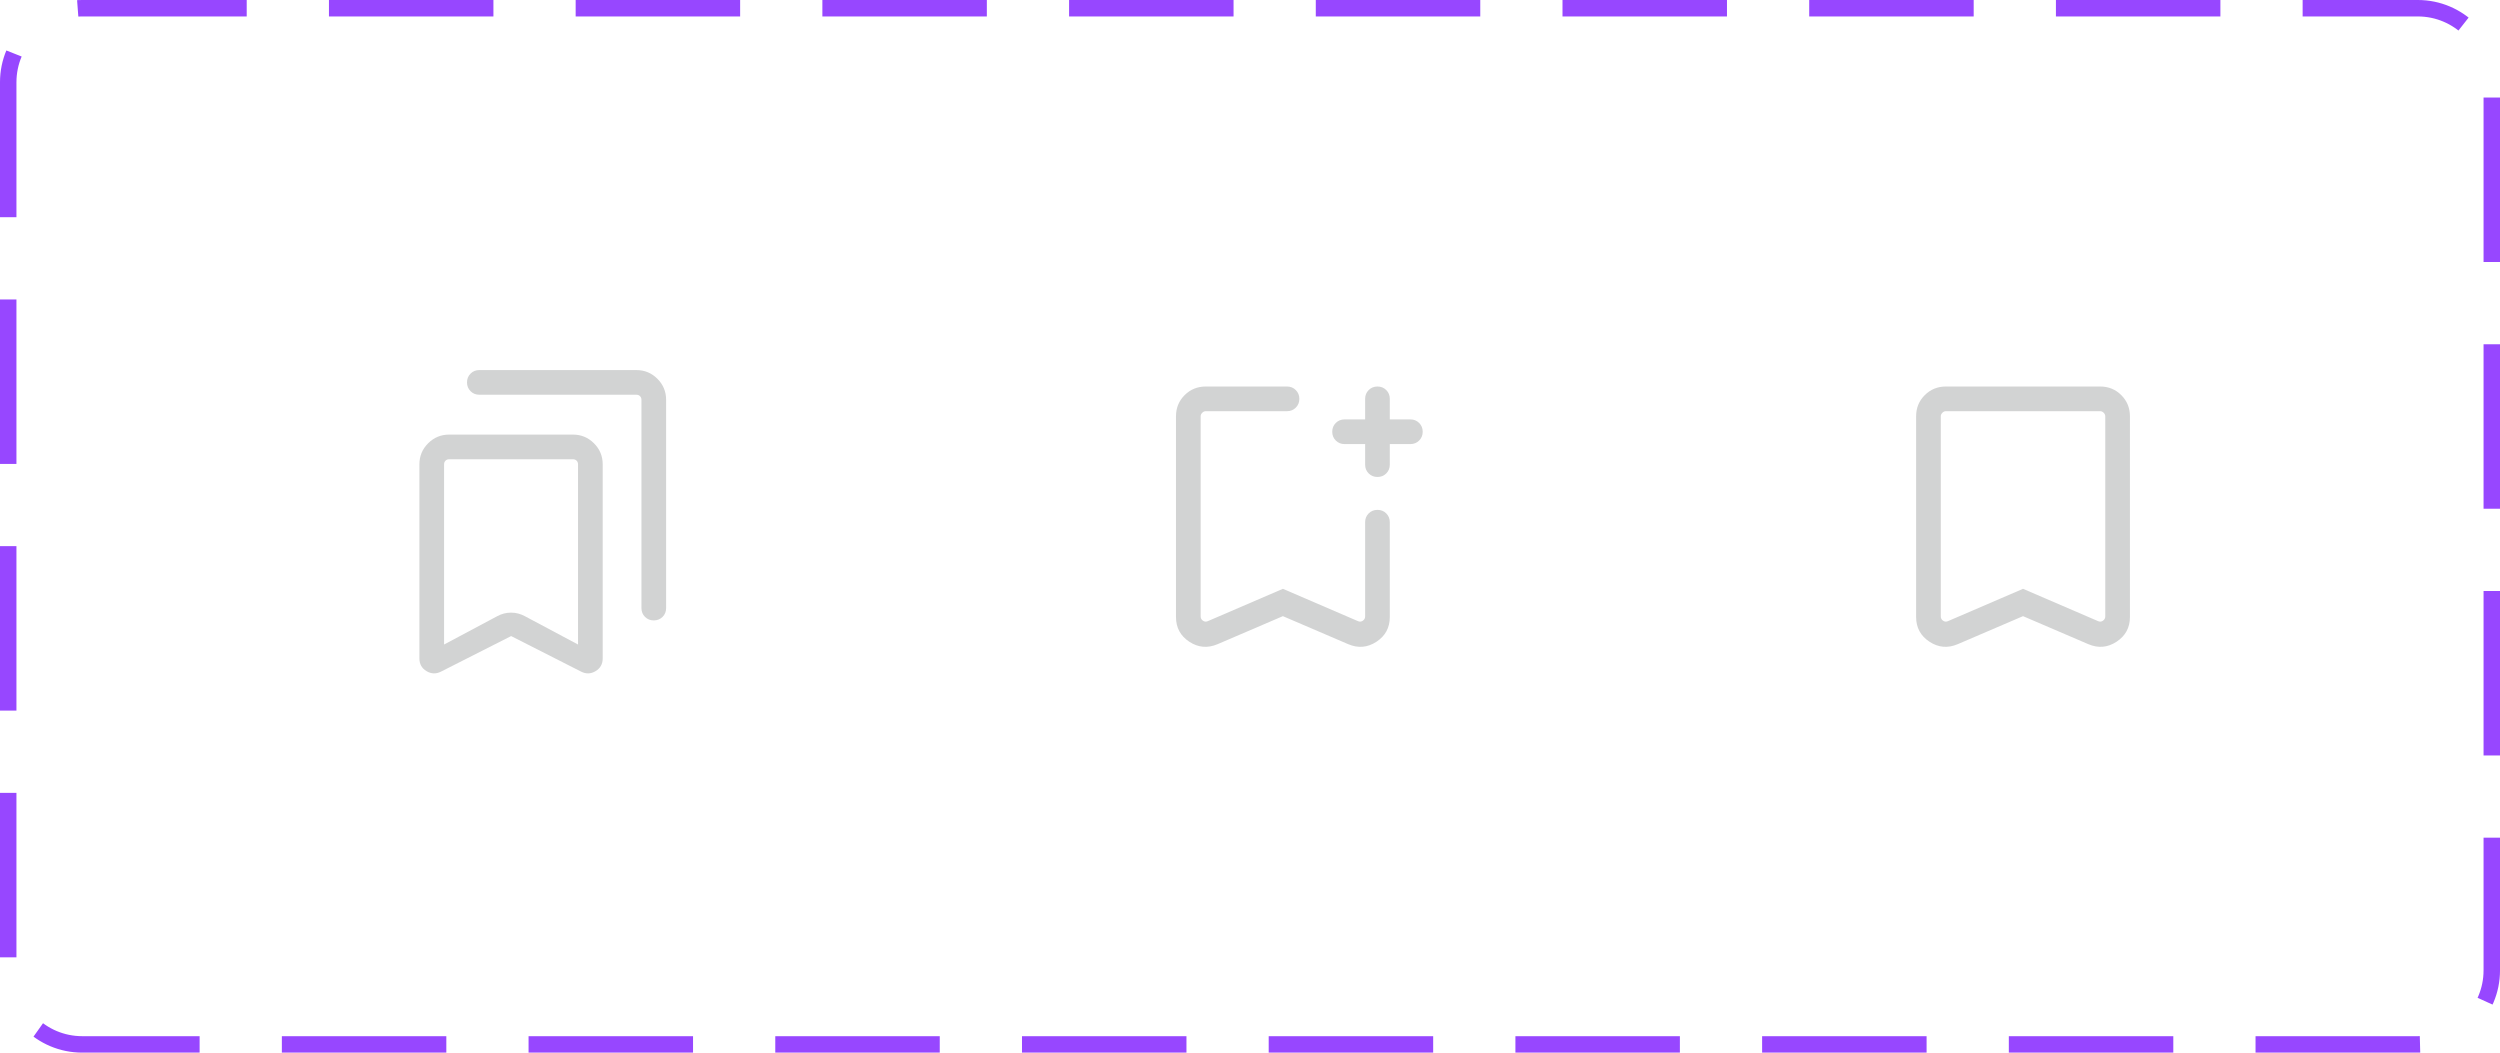
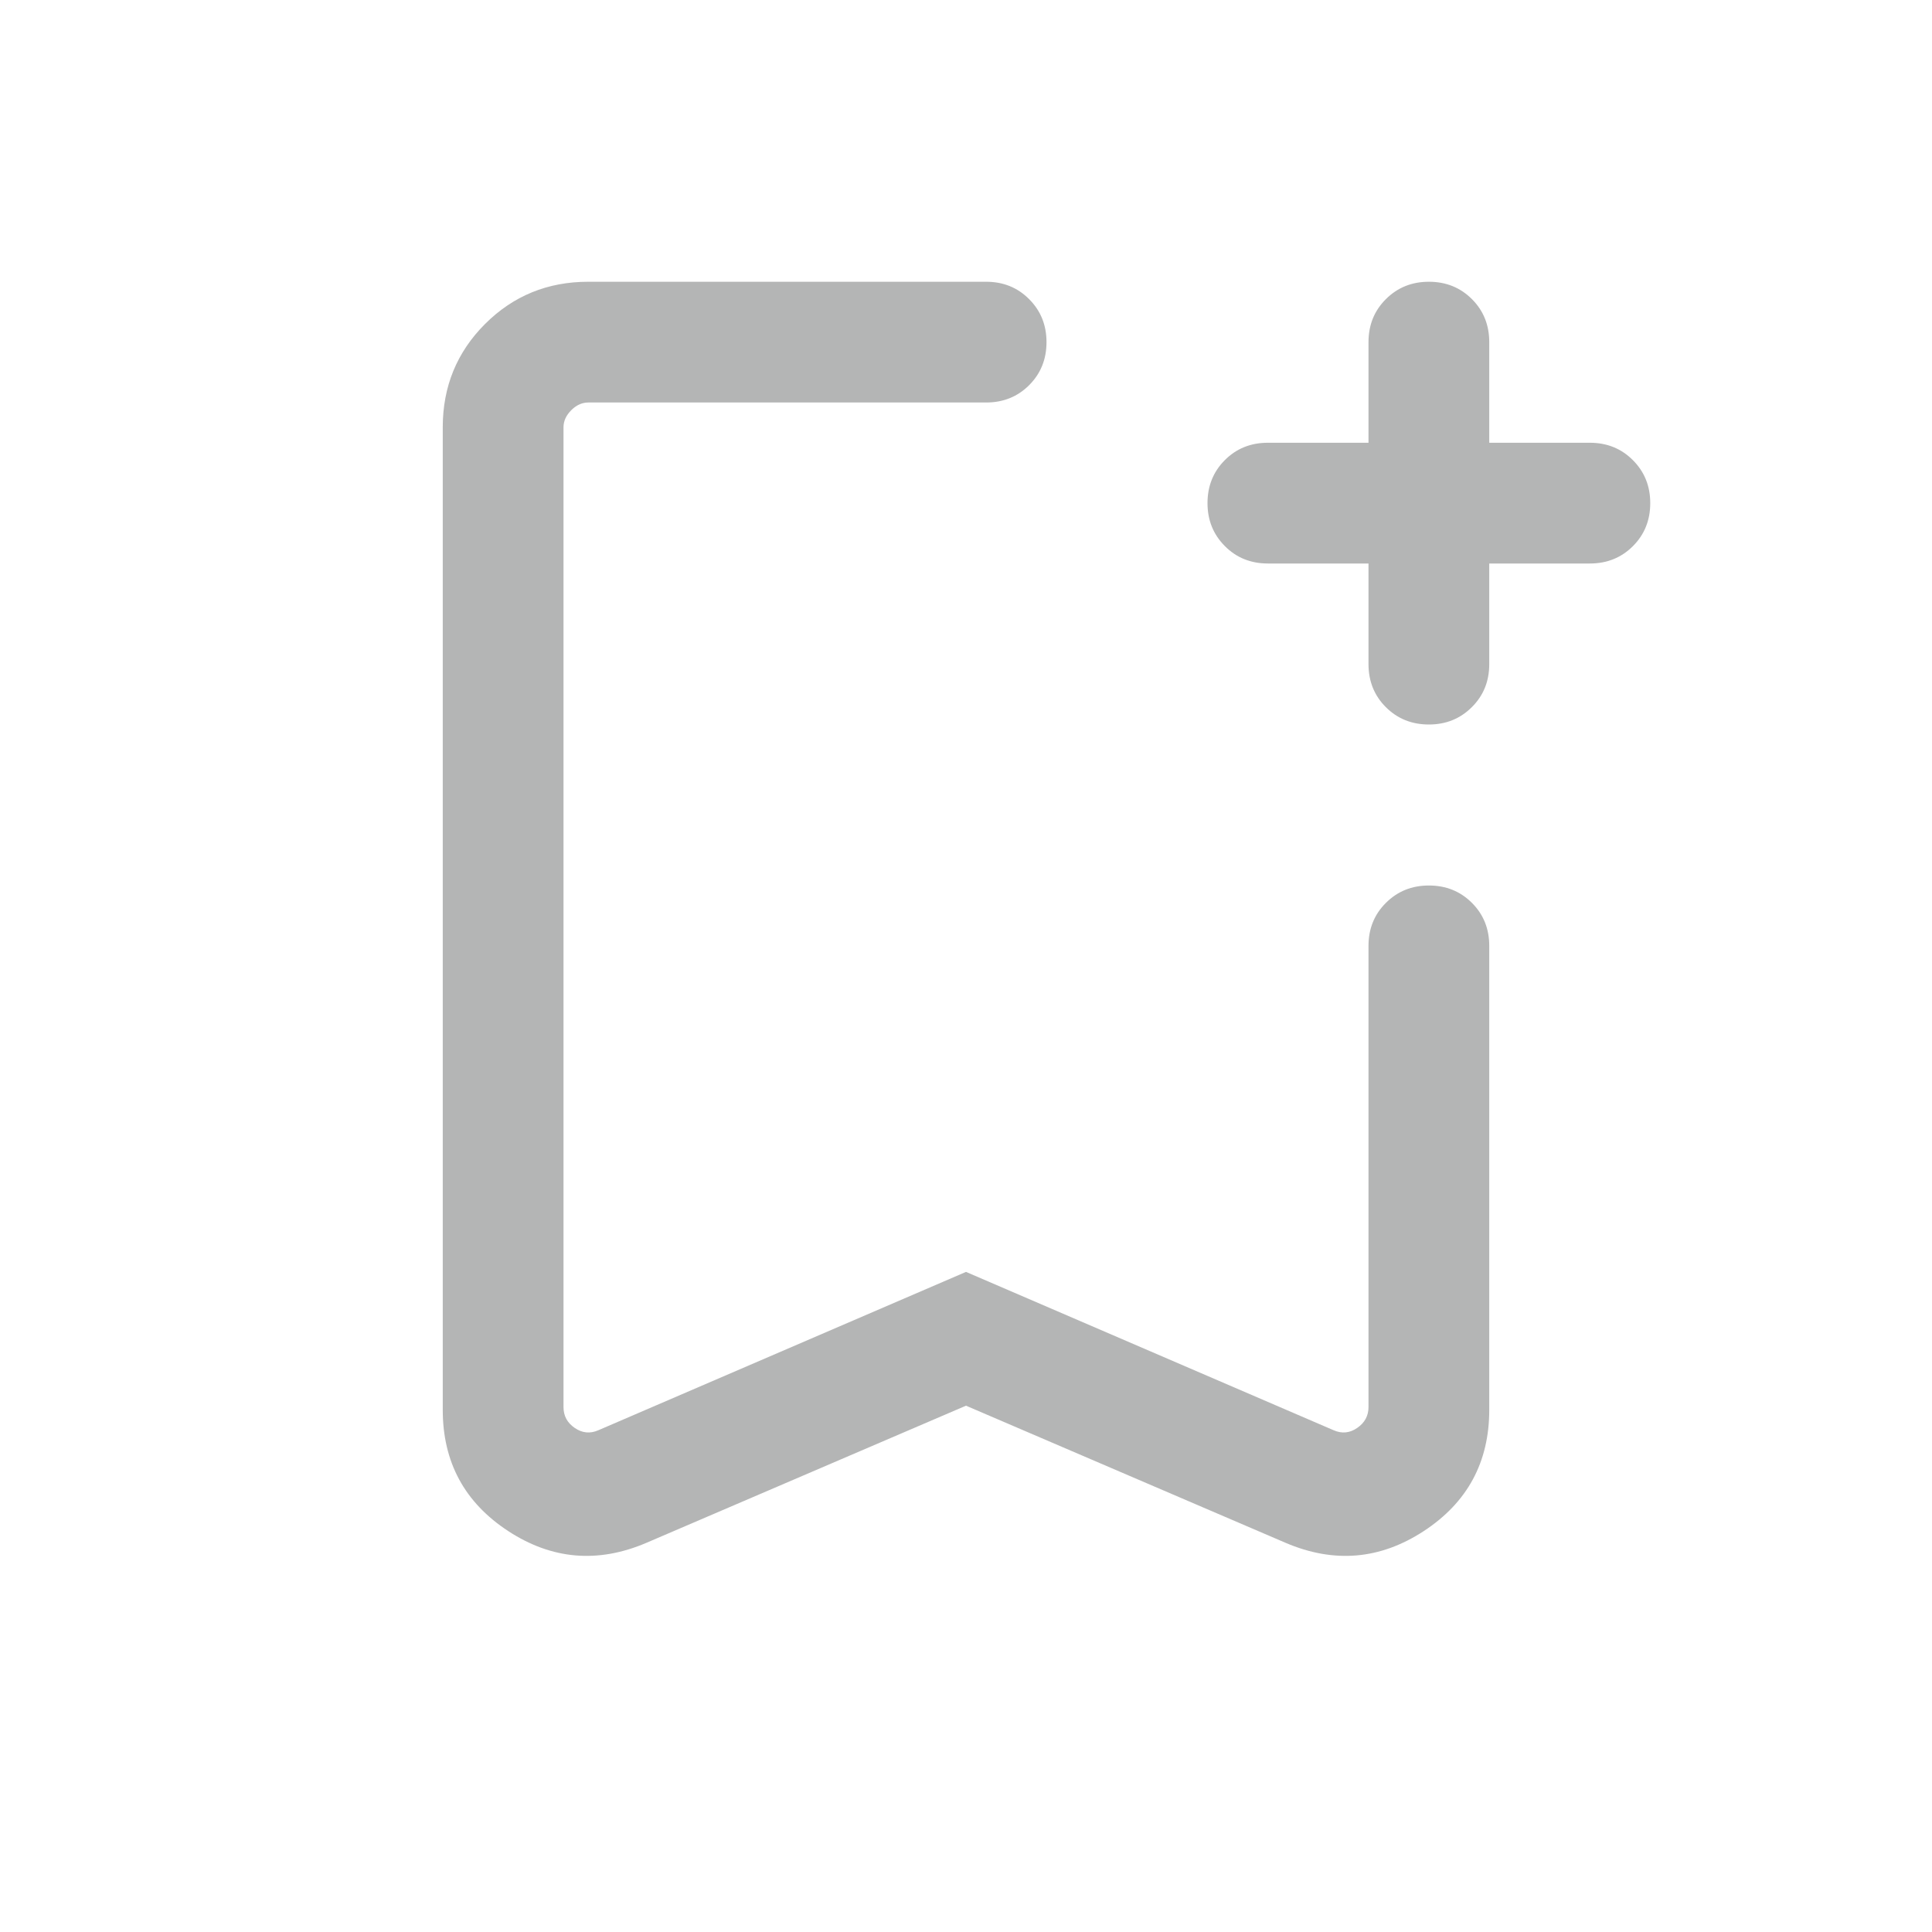
- <svg xmlns="http://www.w3.org/2000/svg" width="152" height="64" viewBox="0 0 152 64" fill="none">
-   <rect x="0.5" y="0.5" width="151" height="63" rx="4.5" stroke="#9747FF" stroke-dasharray="10 5" />
-   <path d="M123 37.462L119.031 39.165C118.428 39.423 117.856 39.374 117.313 39.017C116.771 38.661 116.5 38.16 116.5 37.514V25.308C116.5 24.803 116.675 24.375 117.025 24.025C117.375 23.675 117.803 23.5 118.308 23.5H127.692C128.197 23.5 128.625 23.675 128.975 24.025C129.325 24.375 129.5 24.803 129.5 25.308V37.514C129.5 38.16 129.229 38.661 128.687 39.017C128.144 39.374 127.572 39.423 126.969 39.165L123 37.462ZM123 35.8L127.567 37.767C127.67 37.812 127.768 37.803 127.86 37.739C127.953 37.674 128 37.588 128 37.479V25.308C128 25.231 127.968 25.16 127.904 25.096C127.84 25.032 127.769 25 127.692 25H118.308C118.231 25 118.16 25.032 118.096 25.096C118.032 25.16 118 25.231 118 25.308V37.479C118 37.588 118.046 37.674 118.139 37.739C118.232 37.803 118.33 37.812 118.433 37.767L123 35.8ZM123 25H118H128H123Z" fill="#D2D3D3" />
-   <path d="M78 37.462L74.031 39.165C73.428 39.423 72.856 39.374 72.314 39.02C71.771 38.665 71.5 38.163 71.5 37.514V25.308C71.5 24.803 71.675 24.375 72.025 24.025C72.375 23.675 72.803 23.5 73.308 23.5H78.25C78.463 23.5 78.641 23.572 78.784 23.716C78.928 23.86 79 24.038 79 24.25C79 24.463 78.928 24.641 78.784 24.785C78.641 24.928 78.463 25 78.25 25H73.308C73.231 25 73.16 25.032 73.096 25.096C73.032 25.16 73 25.231 73 25.308V37.479C73 37.588 73.046 37.674 73.139 37.739C73.232 37.803 73.33 37.812 73.433 37.767L78 35.8L82.567 37.767C82.67 37.812 82.768 37.803 82.861 37.739C82.954 37.674 83 37.588 83 37.479V31.75C83 31.538 83.072 31.359 83.216 31.215C83.36 31.072 83.538 31 83.75 31C83.963 31 84.141 31.072 84.284 31.215C84.428 31.359 84.5 31.538 84.5 31.75V37.514C84.5 38.163 84.229 38.665 83.686 39.02C83.144 39.374 82.572 39.423 81.969 39.165L78 37.462ZM78 25H73H79H78ZM83 27H81.75C81.537 27 81.359 26.928 81.216 26.784C81.072 26.64 81 26.462 81 26.25C81 26.037 81.072 25.859 81.216 25.715C81.359 25.572 81.537 25.5 81.75 25.5H83V24.25C83 24.038 83.072 23.859 83.216 23.716C83.36 23.572 83.538 23.5 83.75 23.5C83.963 23.5 84.141 23.572 84.284 23.716C84.428 23.859 84.5 24.038 84.5 24.25V25.5H85.75C85.963 25.5 86.141 25.572 86.284 25.716C86.428 25.86 86.5 26.038 86.5 26.25C86.5 26.463 86.428 26.641 86.284 26.785C86.141 26.928 85.963 27 85.75 27H84.5V28.25C84.5 28.462 84.428 28.641 84.284 28.785C84.14 28.928 83.962 29 83.75 29C83.537 29 83.359 28.928 83.216 28.785C83.072 28.641 83 28.462 83 28.25V27Z" fill="#D2D3D3" />
-   <path d="M31.077 38.673L26.816 40.833C26.514 40.987 26.22 40.977 25.932 40.805C25.644 40.632 25.5 40.374 25.5 40.029V28.231C25.5 27.732 25.677 27.306 26.03 26.953C26.383 26.6 26.809 26.423 27.308 26.423H34.837C35.335 26.423 35.761 26.6 36.114 26.953C36.468 27.306 36.644 27.732 36.644 28.231V40.029C36.644 40.374 36.5 40.632 36.212 40.805C35.925 40.977 35.63 40.987 35.329 40.833L31.077 38.673ZM27 39.187L30.223 37.469C30.491 37.322 30.774 37.248 31.072 37.248C31.37 37.248 31.653 37.322 31.921 37.469L35.144 39.187V28.231C35.144 28.141 35.115 28.067 35.058 28.009C35 27.952 34.926 27.923 34.837 27.923H27.308C27.218 27.923 27.144 27.952 27.087 28.009C27.029 28.067 27 28.141 27 28.231V39.187ZM39.75 37.721C39.537 37.721 39.359 37.649 39.215 37.506C39.072 37.362 39 37.184 39 36.971V24.308C39 24.218 38.971 24.144 38.913 24.087C38.856 24.029 38.782 24 38.692 24H29.144C28.931 24 28.753 23.928 28.61 23.785C28.466 23.641 28.394 23.463 28.394 23.25C28.394 23.037 28.466 22.859 28.61 22.715C28.753 22.572 28.931 22.5 29.144 22.5H38.692C39.191 22.5 39.617 22.677 39.97 23.03C40.323 23.383 40.5 23.809 40.5 24.308V36.971C40.5 37.184 40.428 37.362 40.285 37.506C40.141 37.649 39.963 37.721 39.75 37.721Z" fill="#D2D3D3" />
+ <svg xmlns="http://www.w3.org/2000/svg" width="24" height="24" viewBox="0 0 24 24" fill="none">
+   <path d="M12 17.462L8.031 19.165C7.428 19.423 6.856 19.374 6.314 19.02C5.771 18.665 5.5 18.163 5.5 17.514V5.308C5.5 4.803 5.675 4.375 6.025 4.025C6.375 3.675 6.803 3.5 7.308 3.5H12.25C12.463 3.5 12.641 3.572 12.784 3.716C12.928 3.86 13 4.038 13 4.25C13 4.463 12.928 4.641 12.784 4.785C12.641 4.928 12.463 5 12.25 5H7.308C7.231 5 7.16 5.032 7.096 5.096C7.032 5.16 7 5.231 7 5.308V17.479C7 17.588 7.046 17.674 7.139 17.738C7.232 17.802 7.33 17.812 7.433 17.767L12 15.8L16.567 17.767C16.67 17.812 16.768 17.802 16.86 17.738C16.953 17.674 17 17.588 17 17.479V11.75C17 11.537 17.072 11.359 17.216 11.216C17.36 11.072 17.538 11 17.75 11C17.963 11 18.141 11.072 18.285 11.216C18.428 11.359 18.5 11.537 18.5 11.75V17.514C18.5 18.163 18.229 18.665 17.686 19.02C17.144 19.374 16.572 19.423 15.969 19.165L12 17.462ZM12 5H7H13H12ZM17 7H15.75C15.537 7 15.359 6.928 15.216 6.784C15.072 6.64 15 6.462 15 6.25C15 6.037 15.072 5.859 15.216 5.715C15.359 5.572 15.537 5.5 15.75 5.5H17V4.25C17 4.037 17.072 3.859 17.216 3.716C17.36 3.572 17.538 3.5 17.75 3.5C17.963 3.5 18.141 3.572 18.285 3.716C18.428 3.859 18.5 4.037 18.5 4.25V5.5H19.75C19.962 5.5 20.141 5.572 20.284 5.716C20.428 5.86 20.5 6.038 20.5 6.25C20.5 6.463 20.428 6.641 20.284 6.785C20.141 6.928 19.962 7 19.75 7H18.5V8.25C18.5 8.463 18.428 8.641 18.284 8.784C18.14 8.928 17.962 9 17.75 9C17.537 9 17.359 8.928 17.215 8.784C17.072 8.641 17 8.463 17 8.25V7Z" fill="#B4B5B5" />
</svg>
